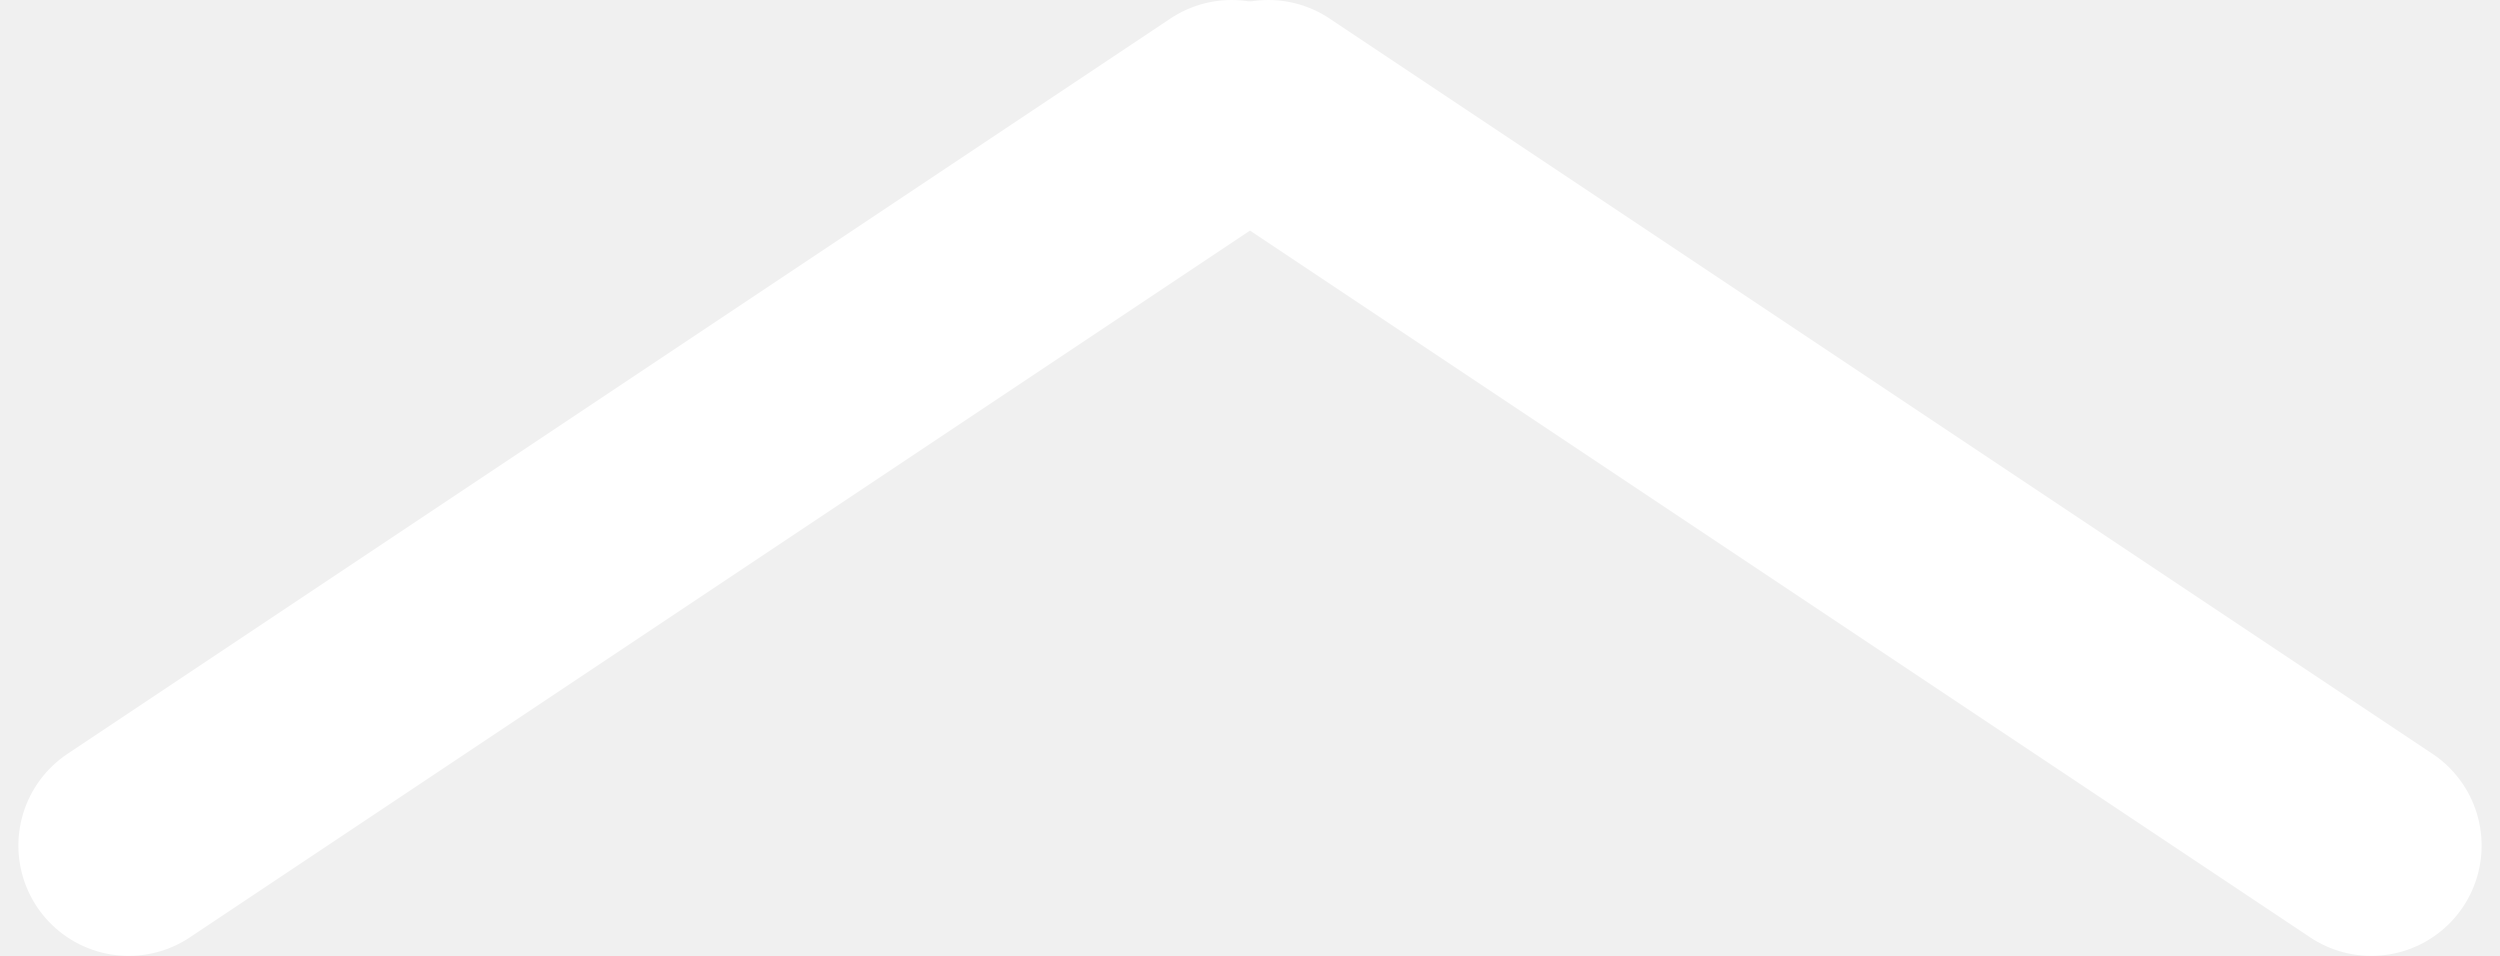
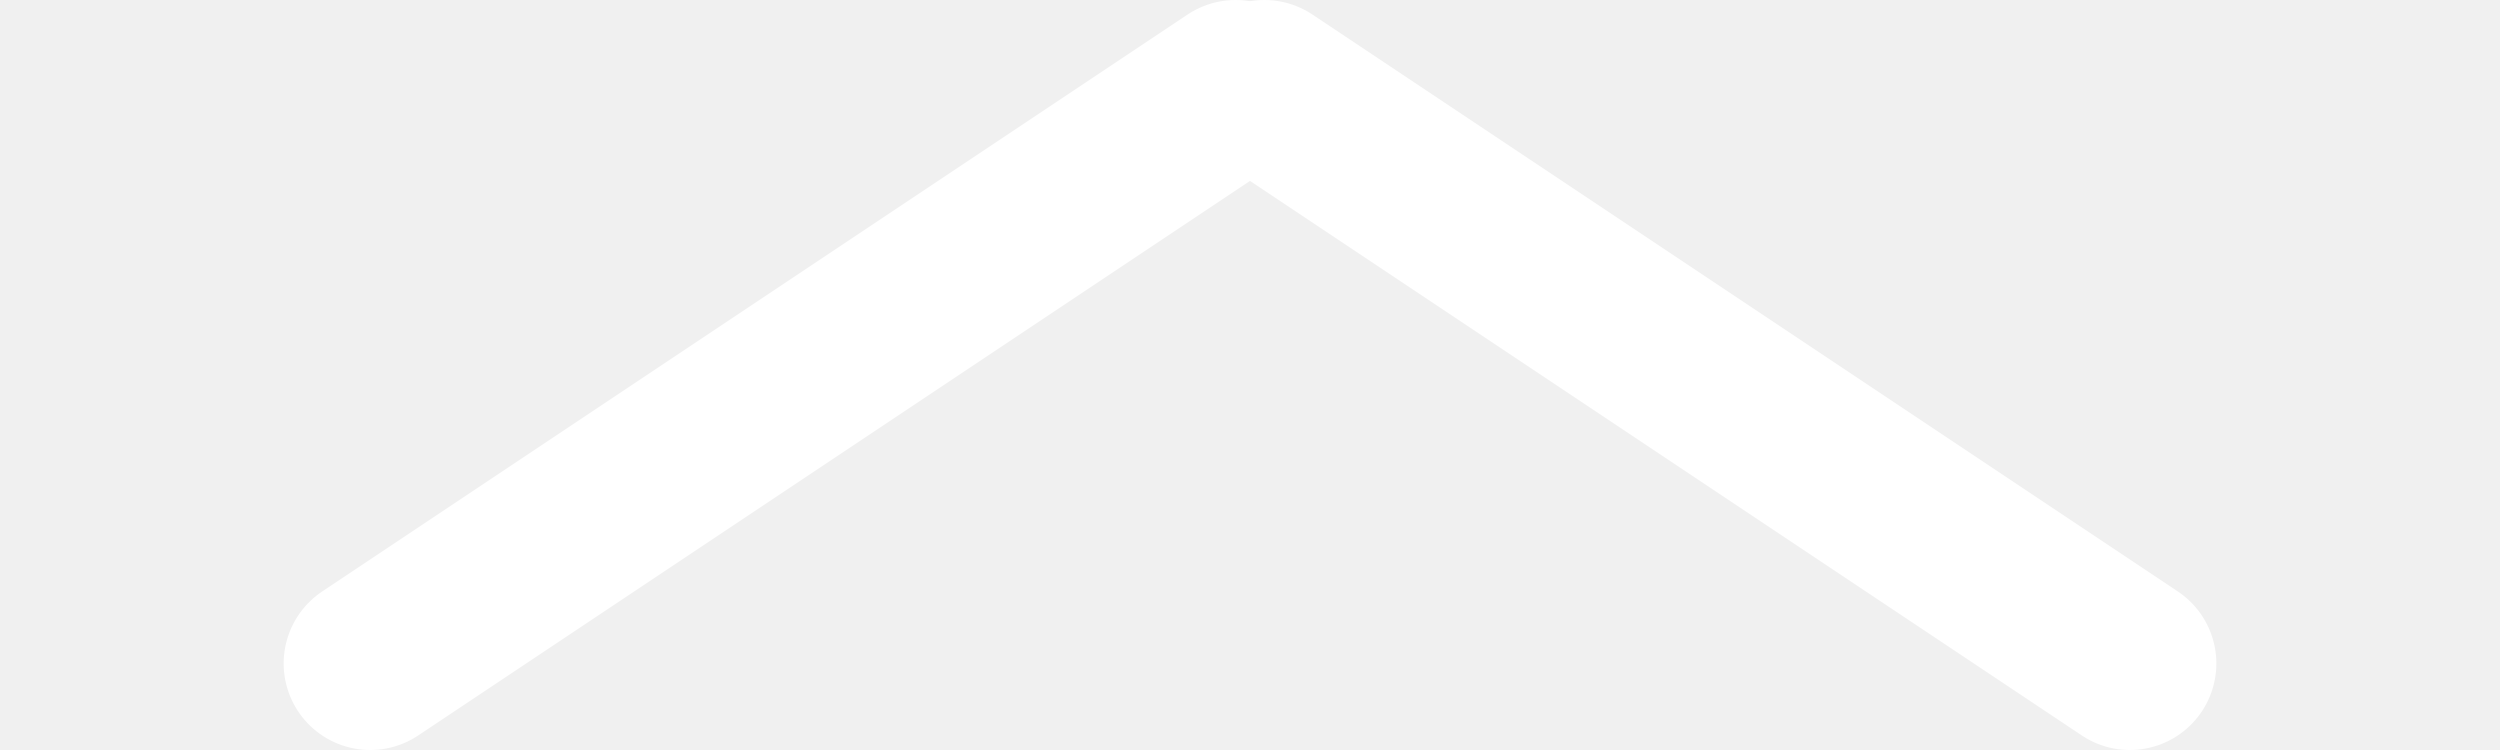
- <svg xmlns="http://www.w3.org/2000/svg" version="1.1" id="Layer_1" x="0px" y="0px" width="34px" height="13px" viewBox="0 0 67 26" enable-background="new 0 0 67 26" xml:space="preserve">
+ <svg xmlns="http://www.w3.org/2000/svg" version="1.1" id="Layer_1" x="0px" y="0px" width="30px" height="9px" viewBox="0 0 67 26" enable-background="new 0 0 67 26" xml:space="preserve">
  <line fill="none" stroke="#ffffff" stroke-width="6" stroke-linecap="round" stroke-linejoin="round" stroke-miterlimit="10" x1="3" y1="23" x2="33" y2="3" />
  <line fill="none" stroke="#ffffff" stroke-width="6" stroke-linecap="round" stroke-linejoin="round" stroke-miterlimit="10" x1="64" y1="23" x2="34" y2="3" />
</svg>
